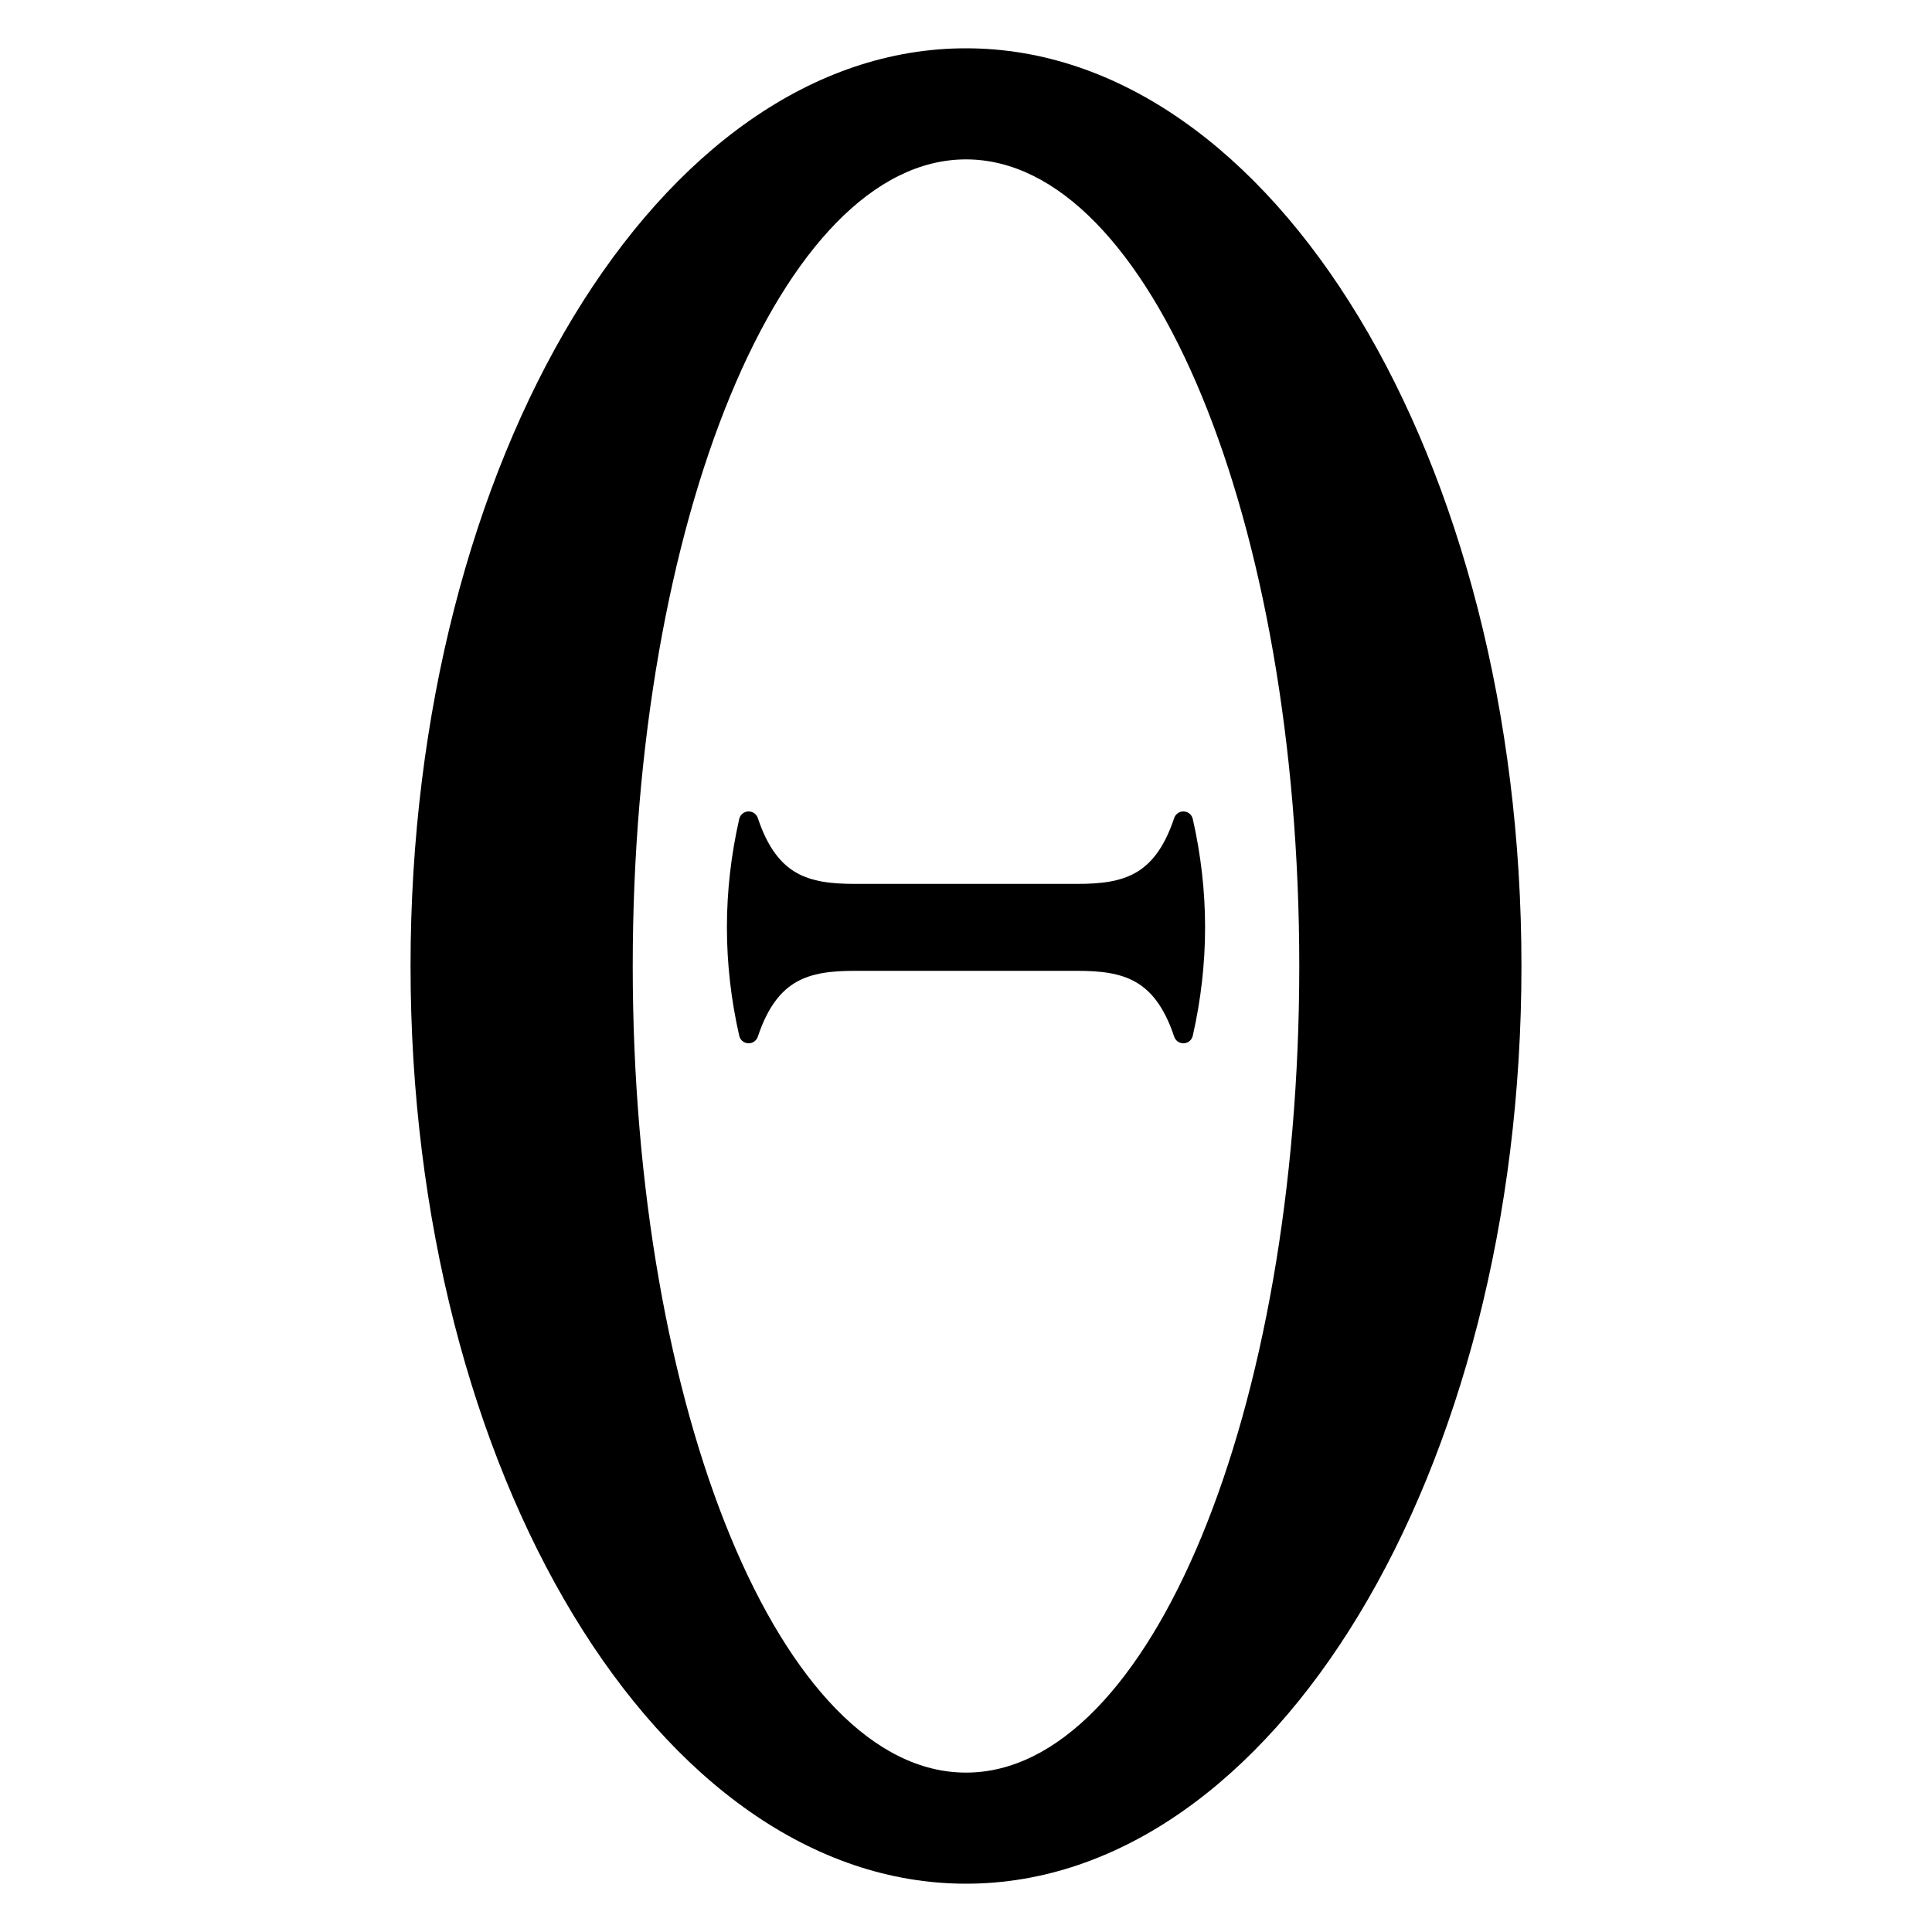
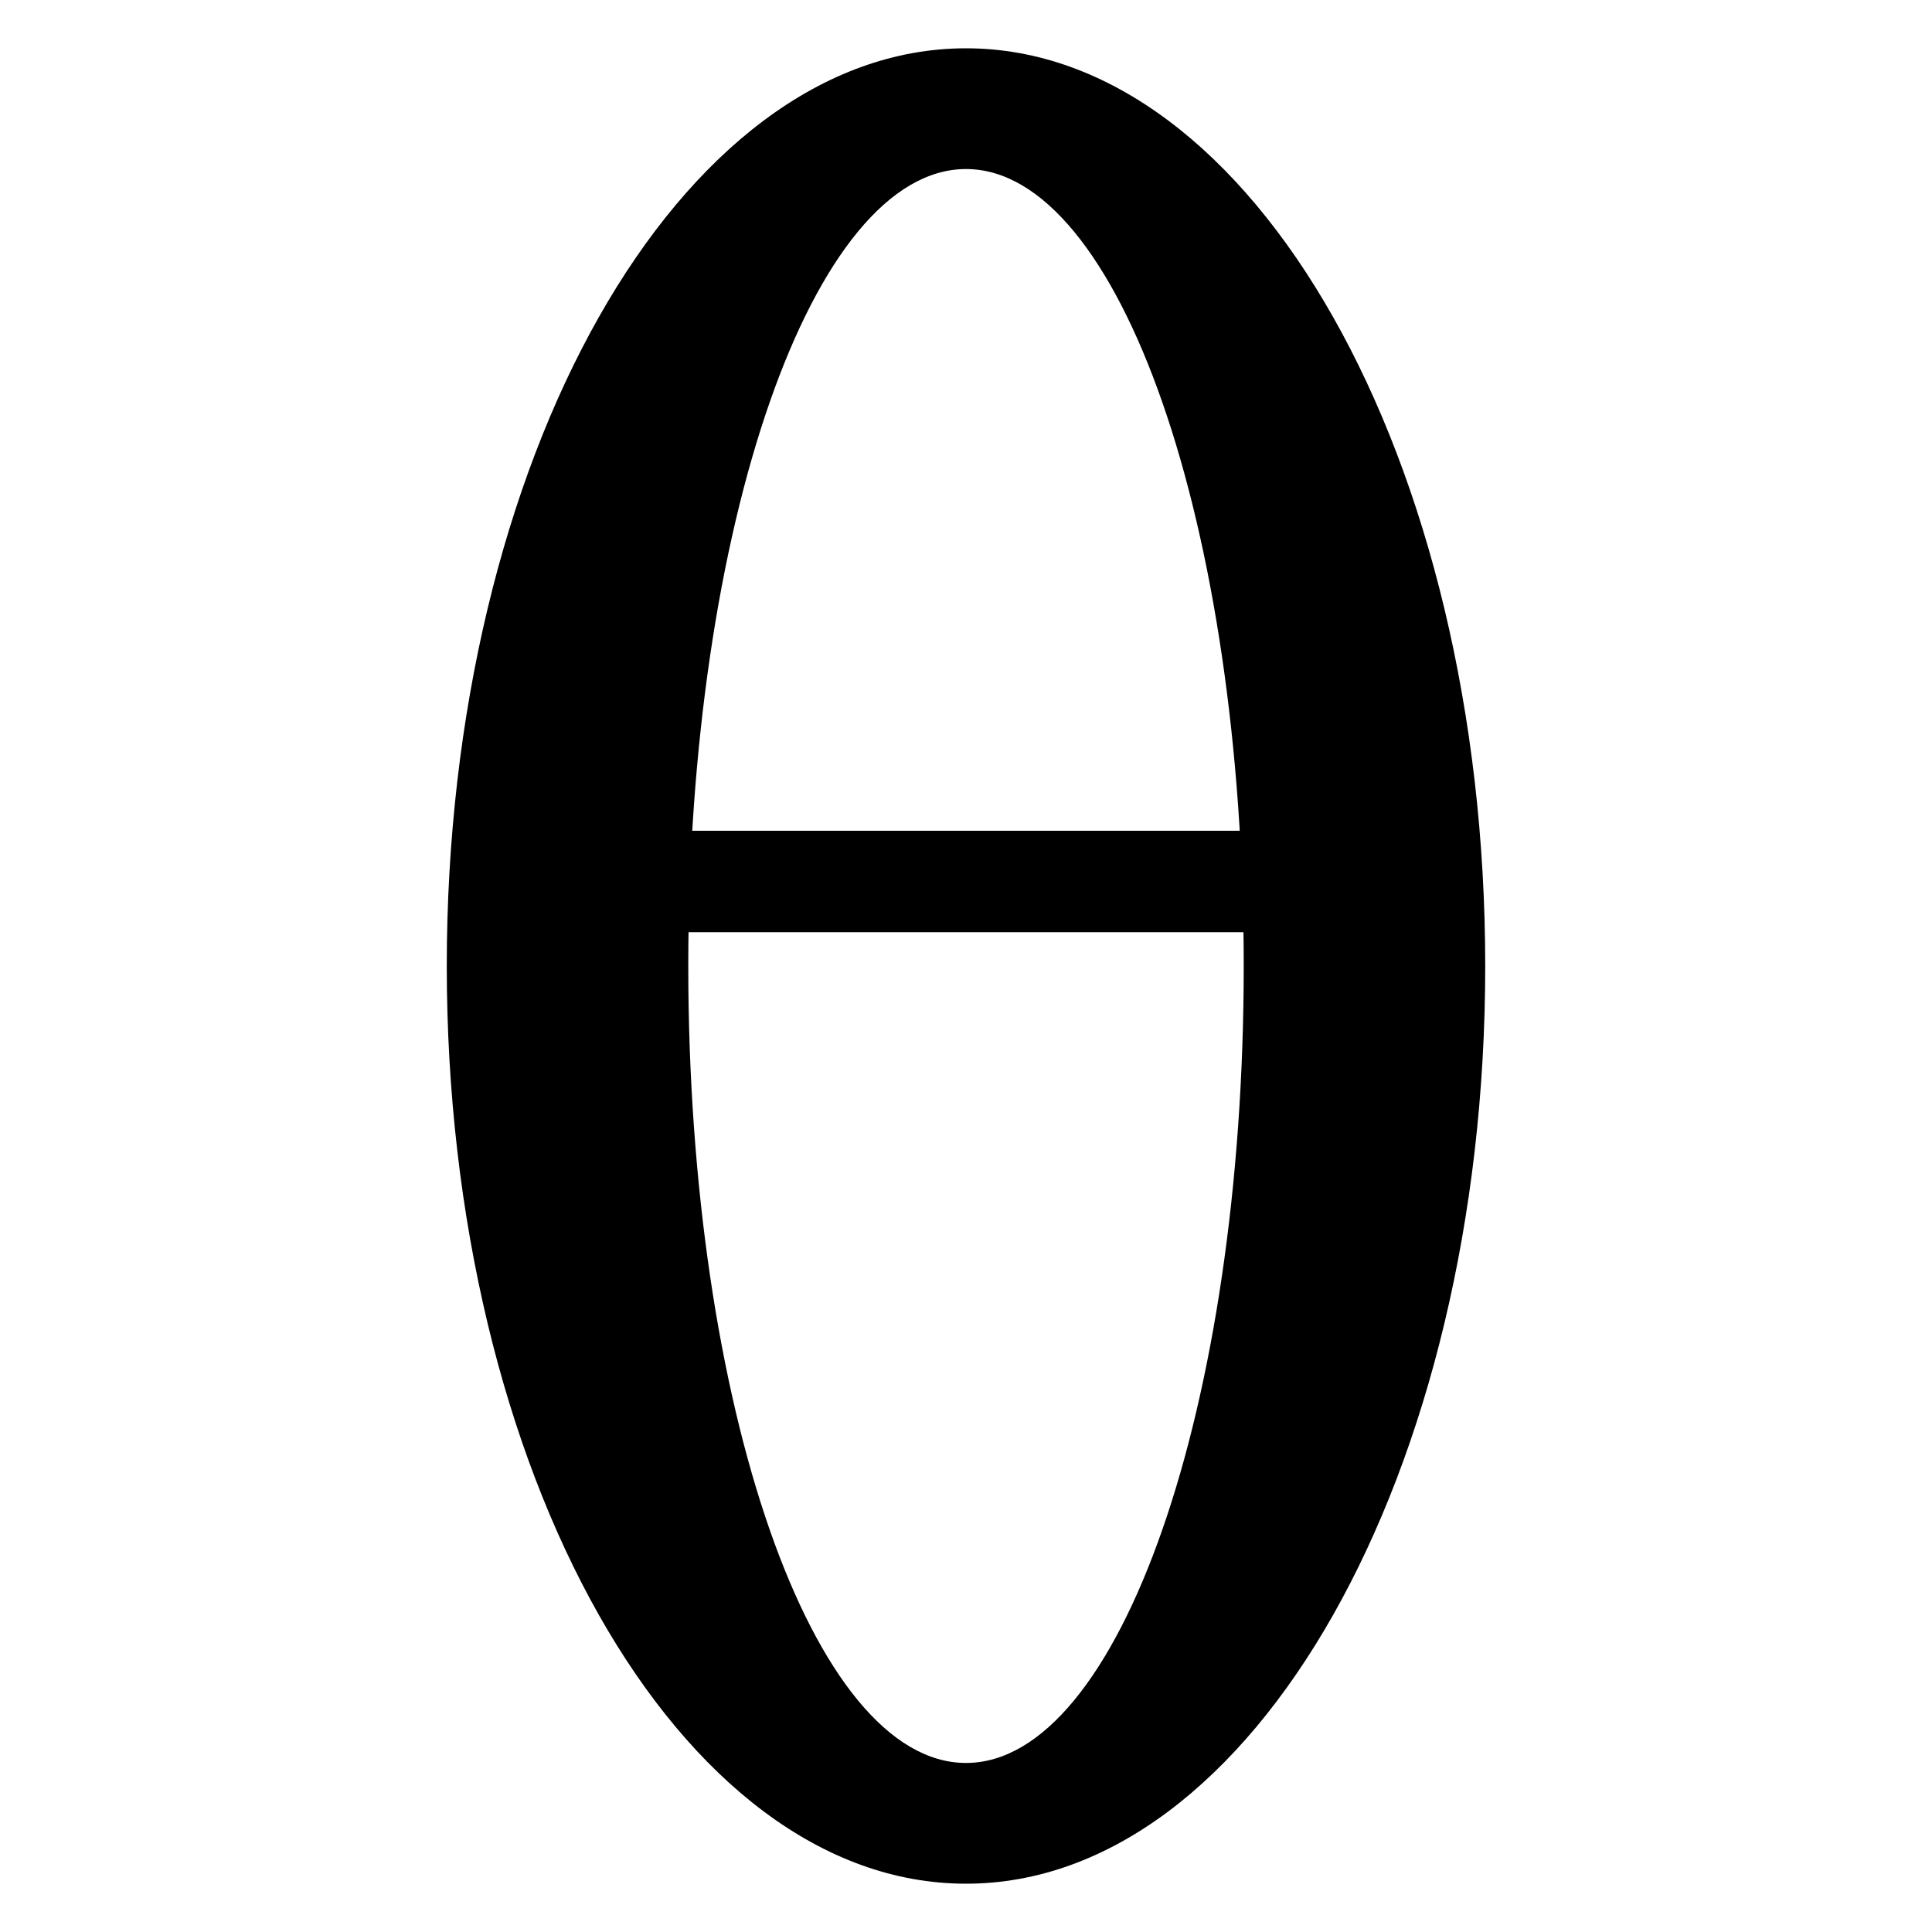
<svg xmlns="http://www.w3.org/2000/svg" viewBox="0 0 80 80">
-   <path fill="currentColor" d="M17 40A23 38 0 1 1 63 40A23 38 0 1 1 17 40ZM26.2 40A13.8 33.4 0 1 0 53.8 40A13.8 33.4 0 1 0 26.2 40Z" />
-   <path fill="currentColor" stroke="currentColor" stroke-width="0.8" stroke-linejoin="round" d="M31 34C31.88 36.64 33.42 37 35.4 37L44.6 37C46.58 37 48.12 36.64 49 34Q50 38.4 49 42.8C48.12 40.16 46.58 39.8 44.6 39.8L35.4 39.8C33.42 39.8 31.88 40.16 31 42.8Q30 38.4 31 34Z" />
+   <path fill="currentColor" d="M18.5 40A21.5 38 0 1 1 61.5 40A21.5 38 0 1 1 18.5 40ZM28.5 40A11.5 33 0 1 0 51.5 40A11.5 33 0 1 0 28.5 40ZM23.5 34.4H56.5V38.6H23.5Z" />
</svg>
